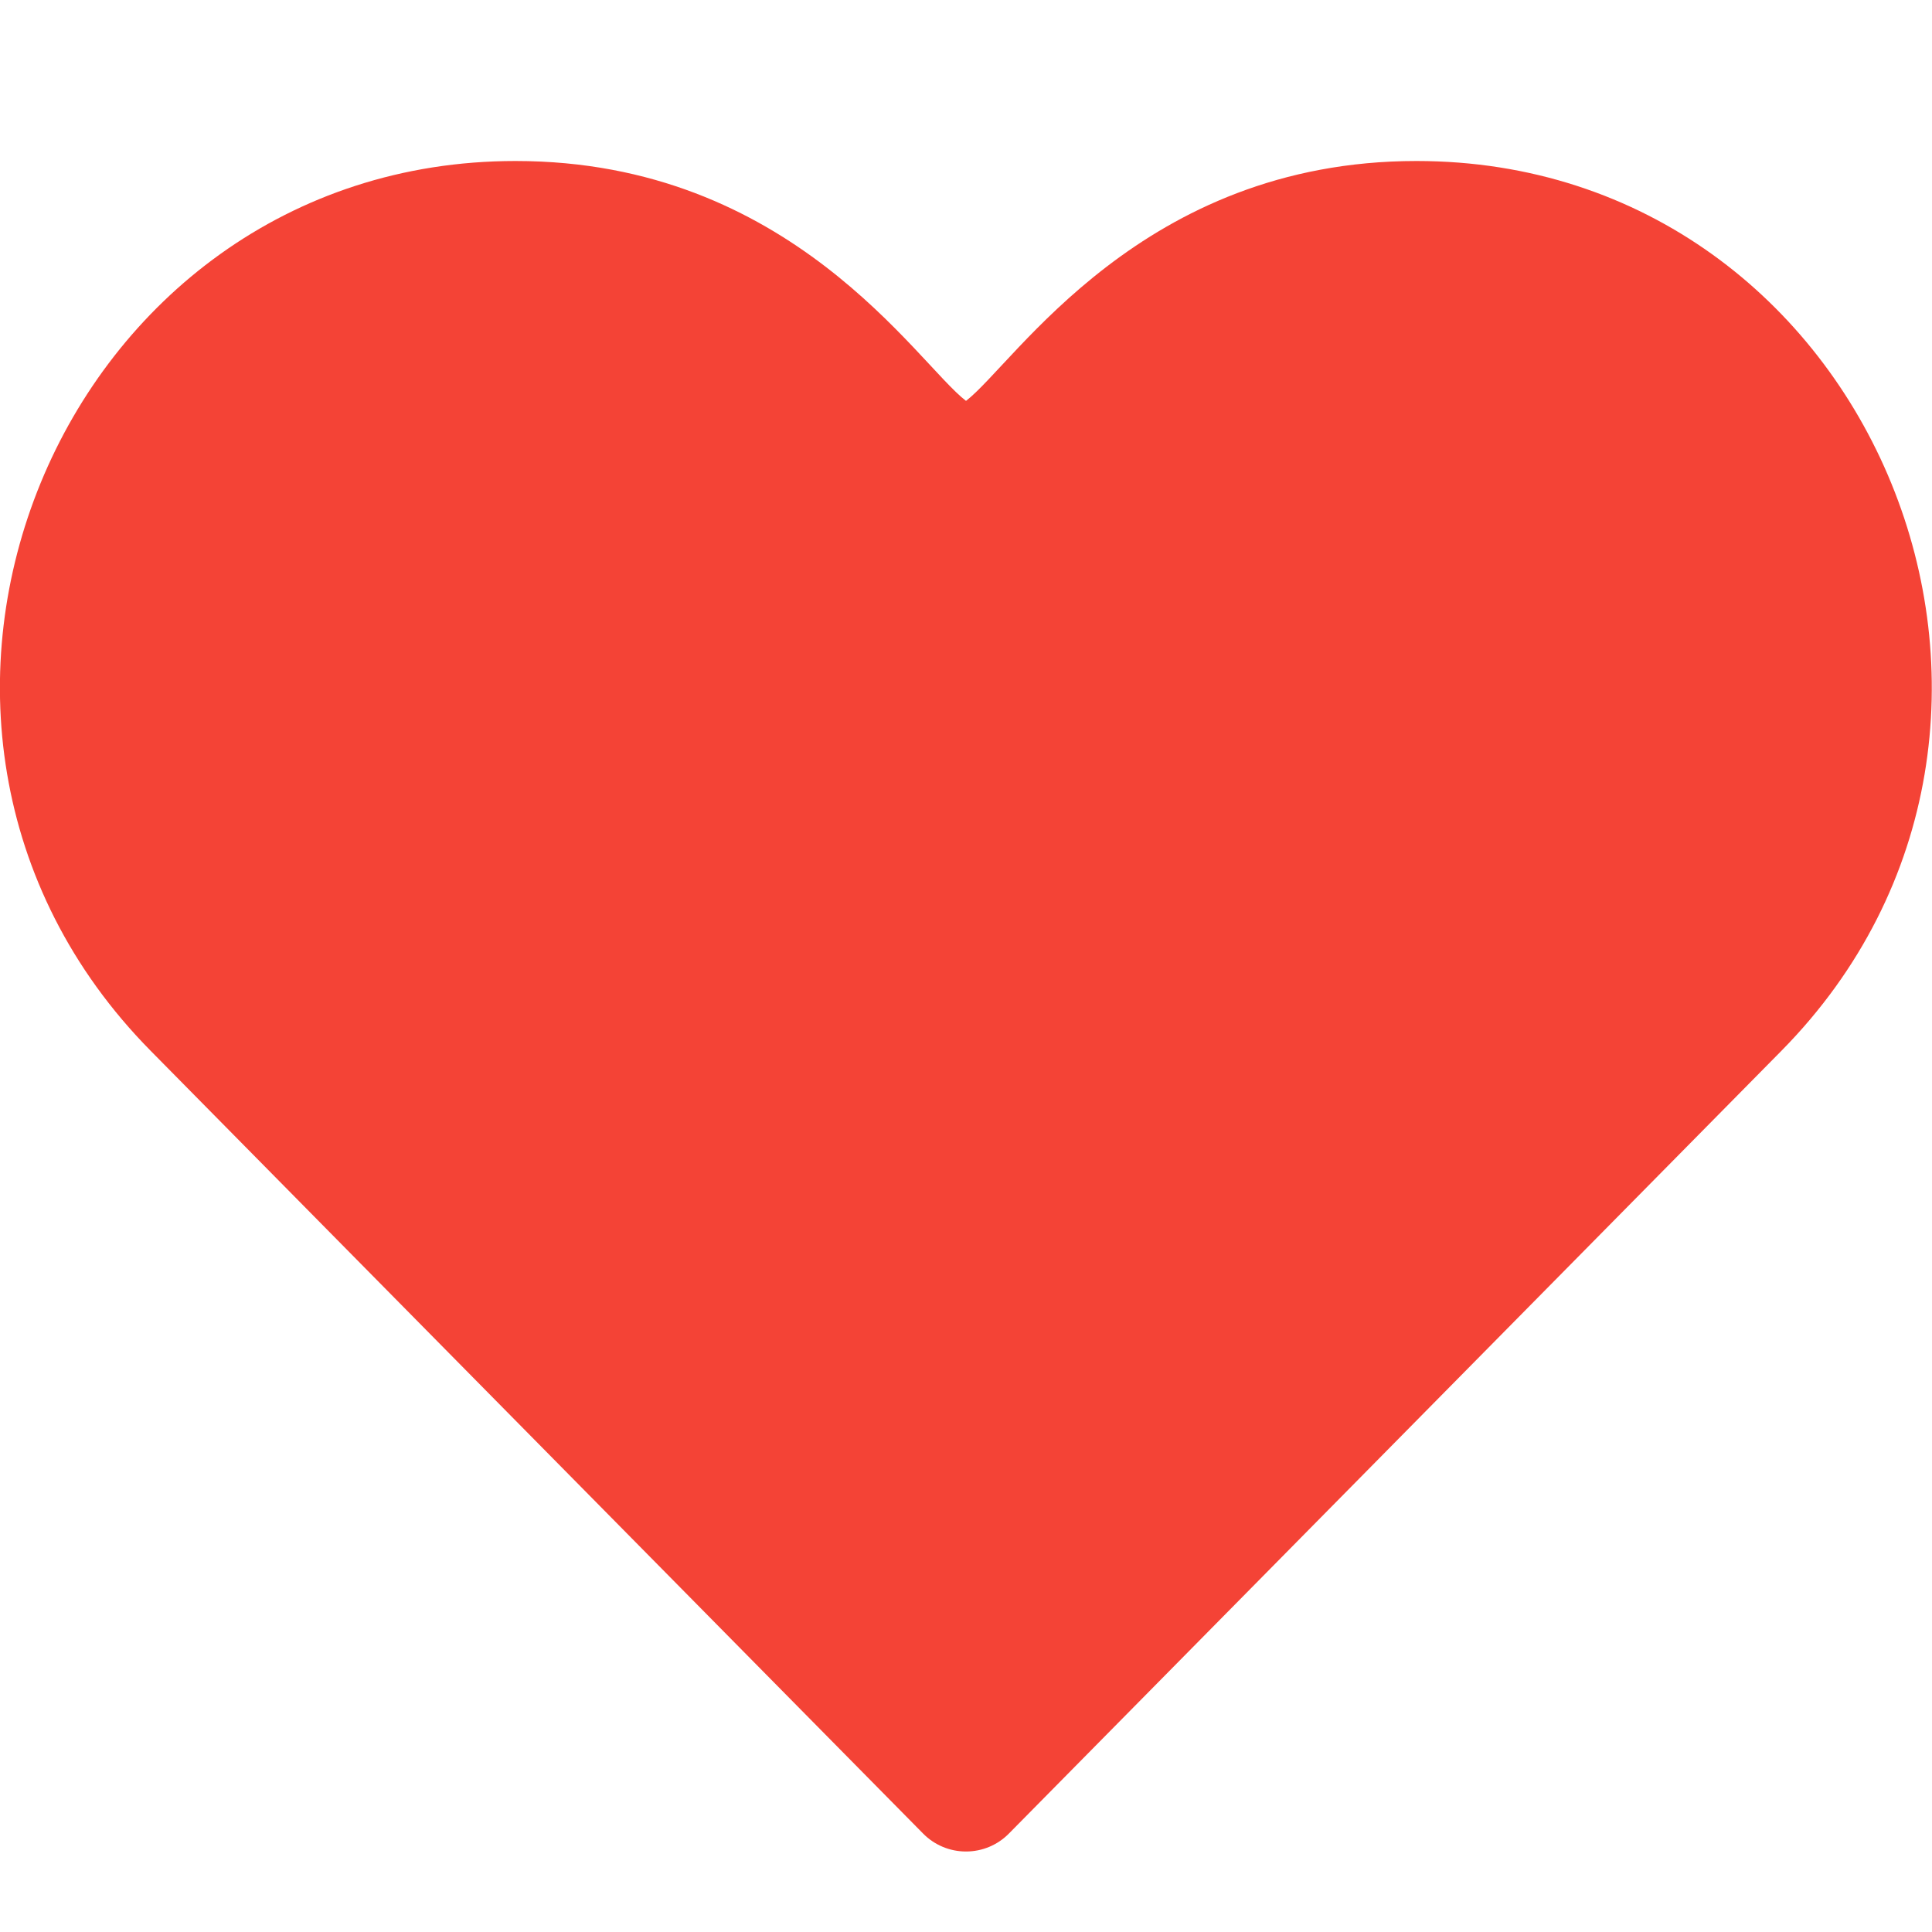
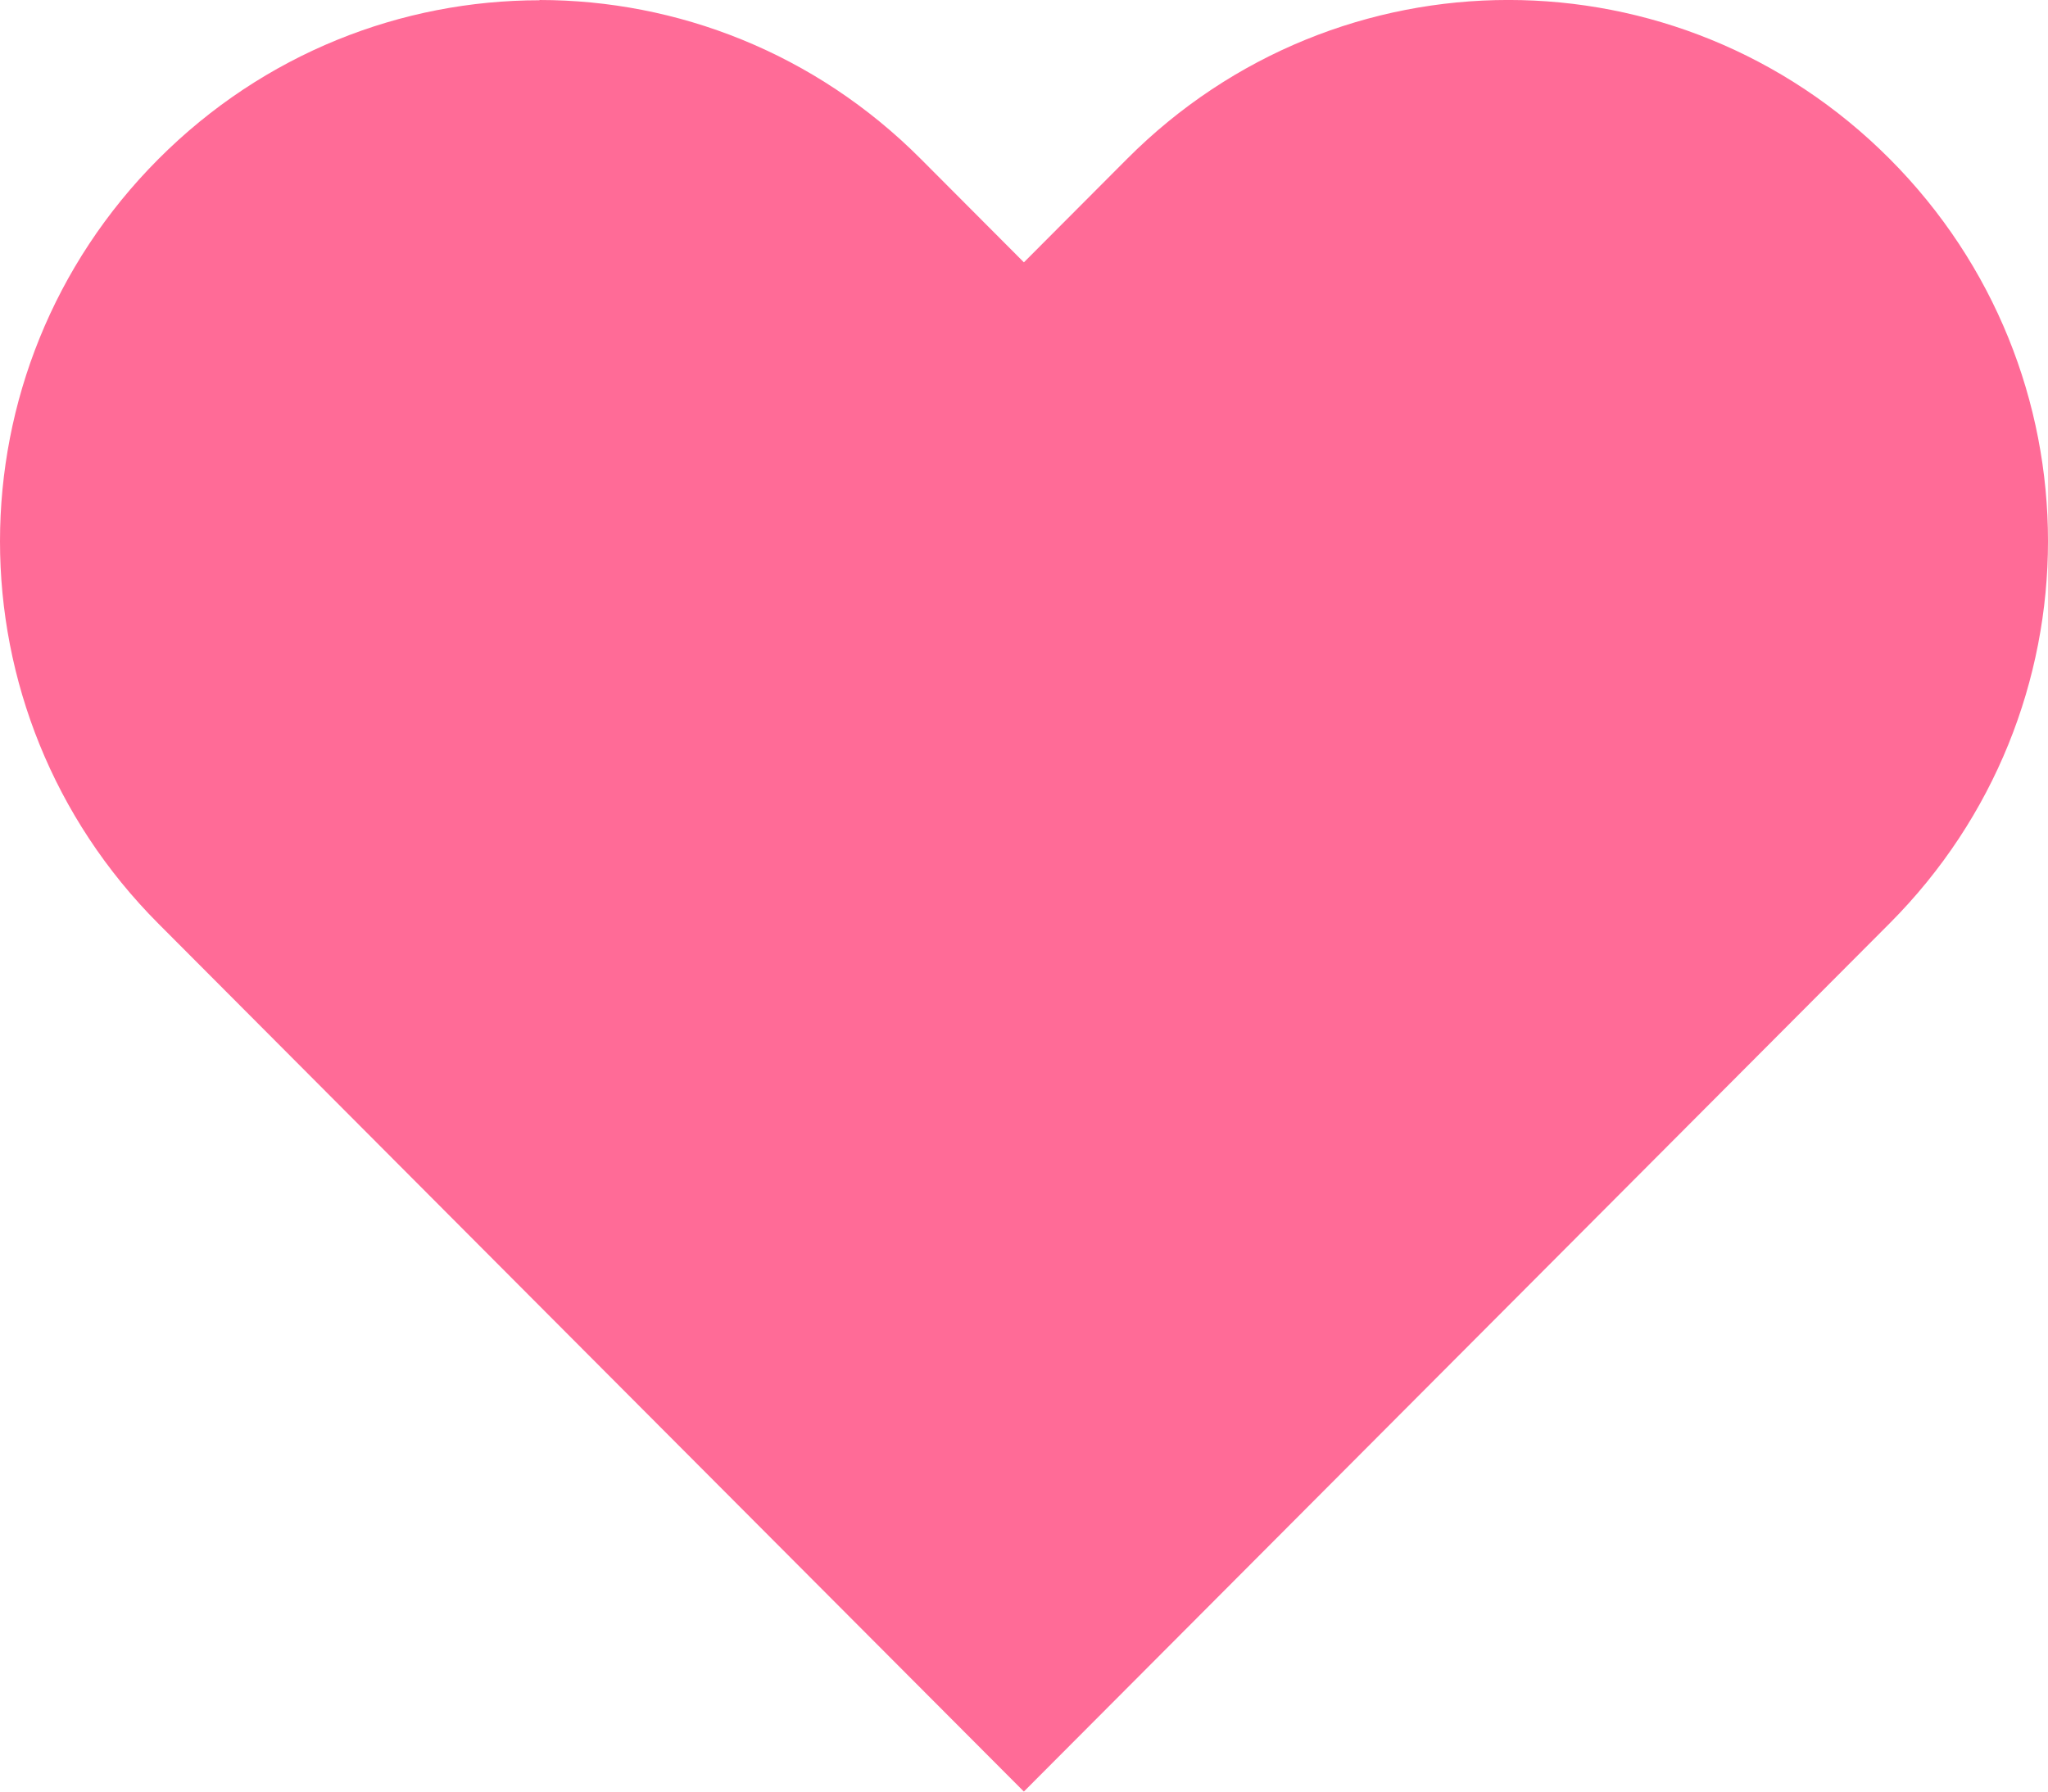
- <svg xmlns="http://www.w3.org/2000/svg" id="color" enable-background="new 0 0 24 24" height="512" viewBox="0 0 24 24" width="512">
-   <path d="m11.466 22.776c.141.144.333.224.534.224s.393-.08.534-.224l9.594-9.721c4.001-4.053 1.158-11.055-4.532-11.055-3.417 0-4.985 2.511-5.596 2.98-.614-.471-2.172-2.98-5.596-2.98-5.672 0-8.55 6.984-4.531 11.055z" fill="#f44336" />
+ <svg xmlns="http://www.w3.org/2000/svg" width="64" height="56" viewBox="0 0 64 56" version="1.1" id="svg8">
+   <defs id="defs2" />
+   <g id="layer1" transform="translate(0,-1035.25)">
+     <path style="opacity:1;fill:#ff6b97;fill-opacity:1;stroke:none;stroke-width:5.364;stroke-linecap:round;stroke-linejoin:miter;stroke-miterlimit:4;stroke-dasharray:none;stroke-dashoffset:0;stroke-opacity:1;paint-order:normal" d="m 16.863,1035.258 c -4.307,0 -8.613,1.654 -11.913,4.964 -6.6,6.62 -6.6,17.279 0,23.899 l 12.082,12.121 3.053,3.062 c 0.001,9e-4 0,0 0,0 0.001,10e-4 0,0 0,0 l 11.911,11.945 11.913,-11.949 3.057,-3.066 12.084,-12.121 c 6.6,-6.62 6.6,-17.279 0,-23.899 -6.6,-6.62 -17.227,-6.62 -23.827,0 l -3.226,3.236 -3.226,-3.236 c -3.3,-3.31 -7.608,-4.964 -11.915,-4.964 z" id="path2704" />
+   </g>
</svg>
